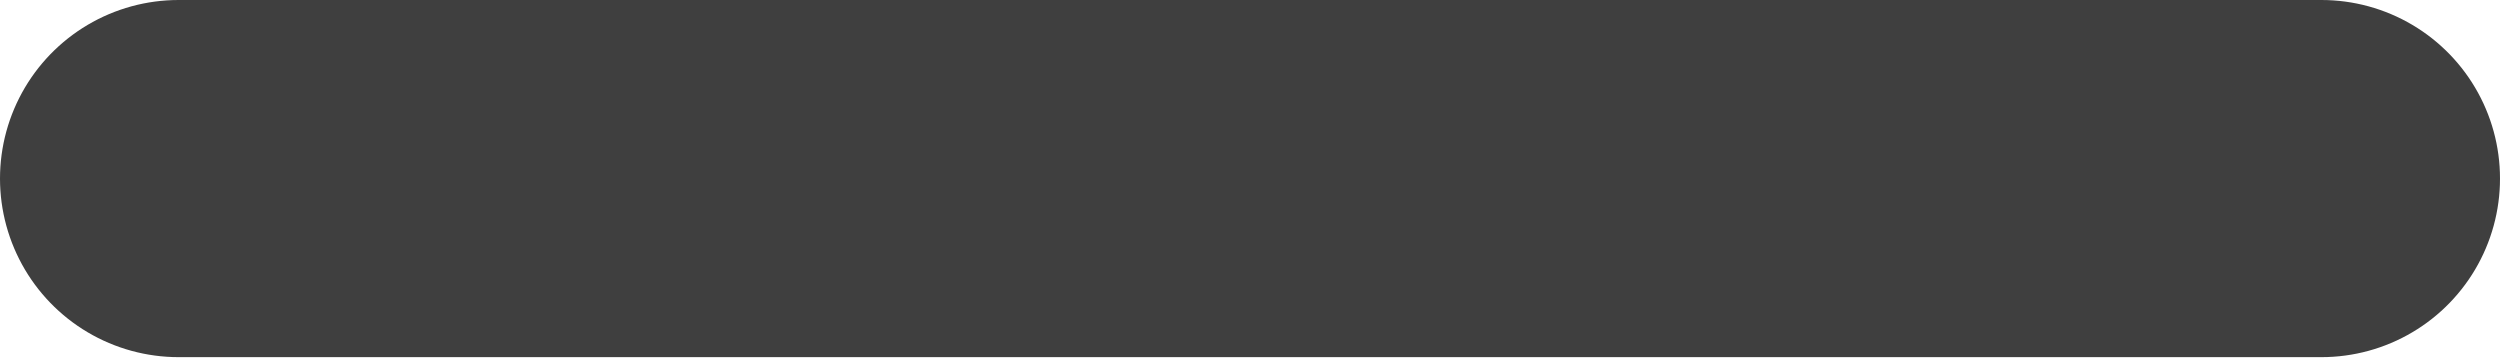
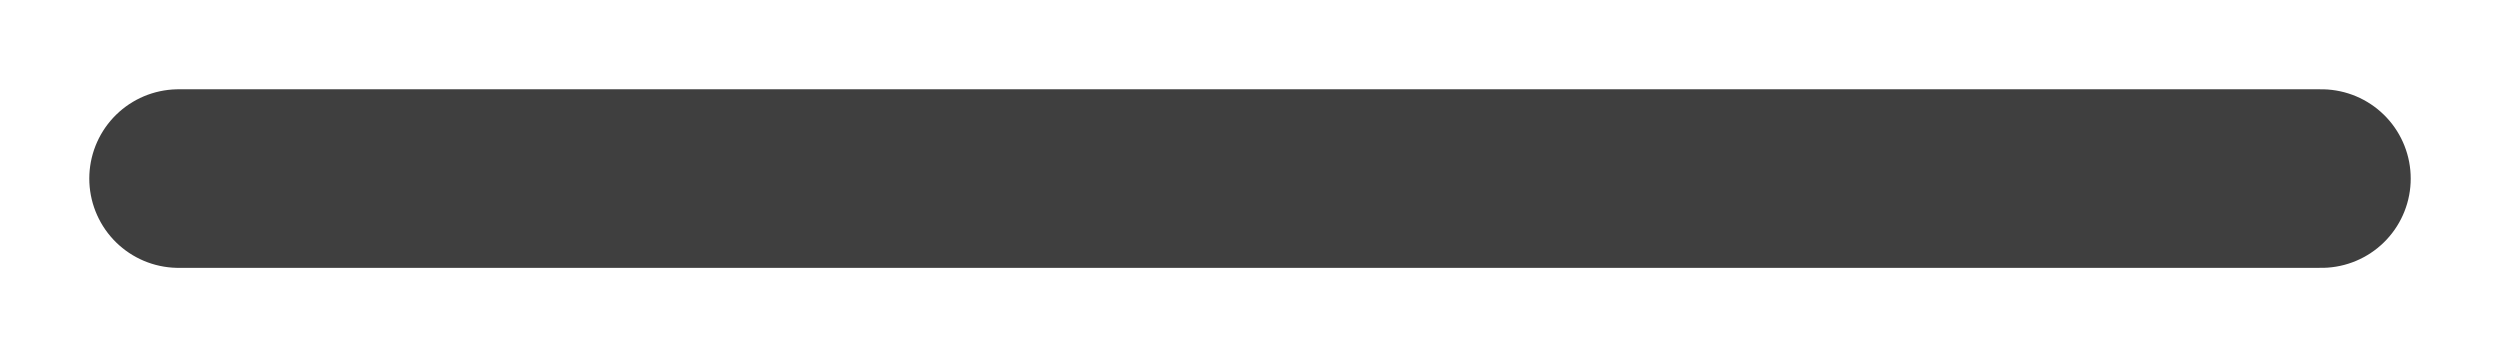
<svg xmlns="http://www.w3.org/2000/svg" width="14px" height="2px" viewBox="0 0 14 2" version="1.1">
  <g id="DESKTOP" stroke="none" stroke-width="1" fill="none" fill-rule="evenodd" stroke-linecap="round">
-     <g id="Modulis_Lund_Pilna" transform="translate(-996, -786)" stroke="#3F3F3F" stroke-width="2">
-       <line x1="997" y1="787" x2="1009" y2="787" id="Path-5" />
+     <g id="Modulis_Malmö_Pilna" transform="translate(-997, -817)" stroke="#3F3F3F">
+       <line x1="998" y1="818" x2="1010" y2="818" id="Path-5-Copy" />
    </g>
  </g>
</svg>
